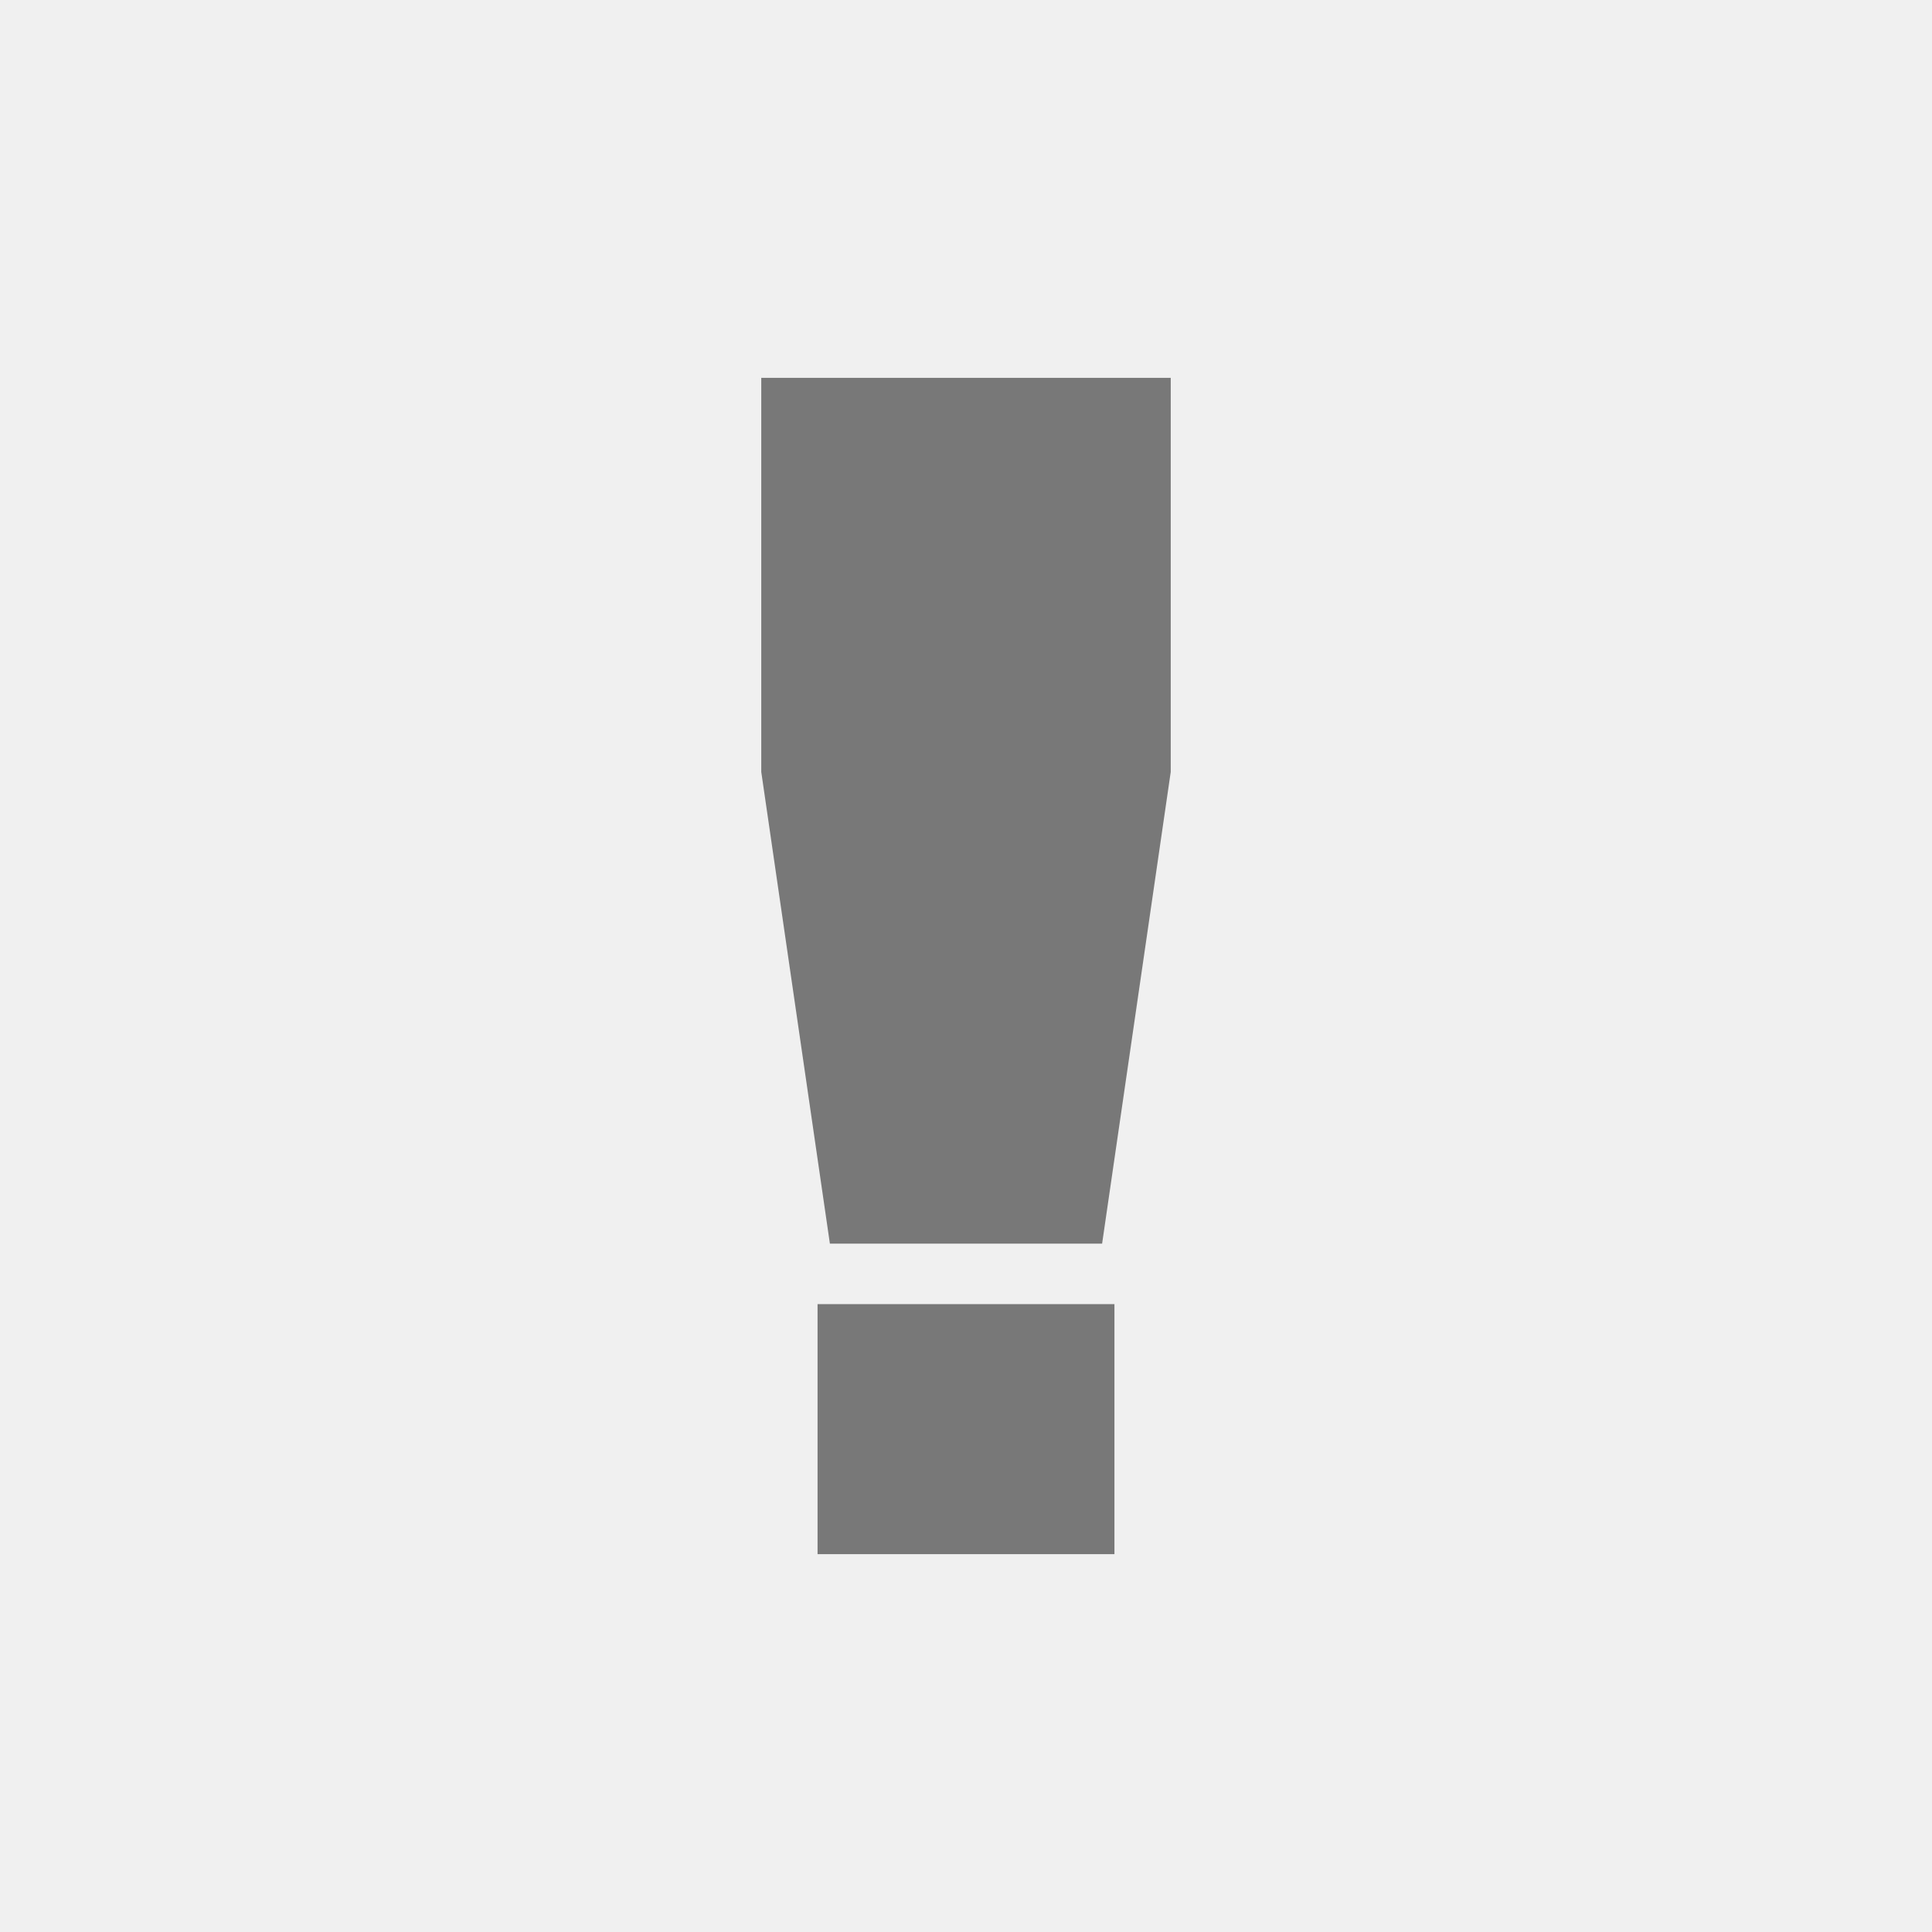
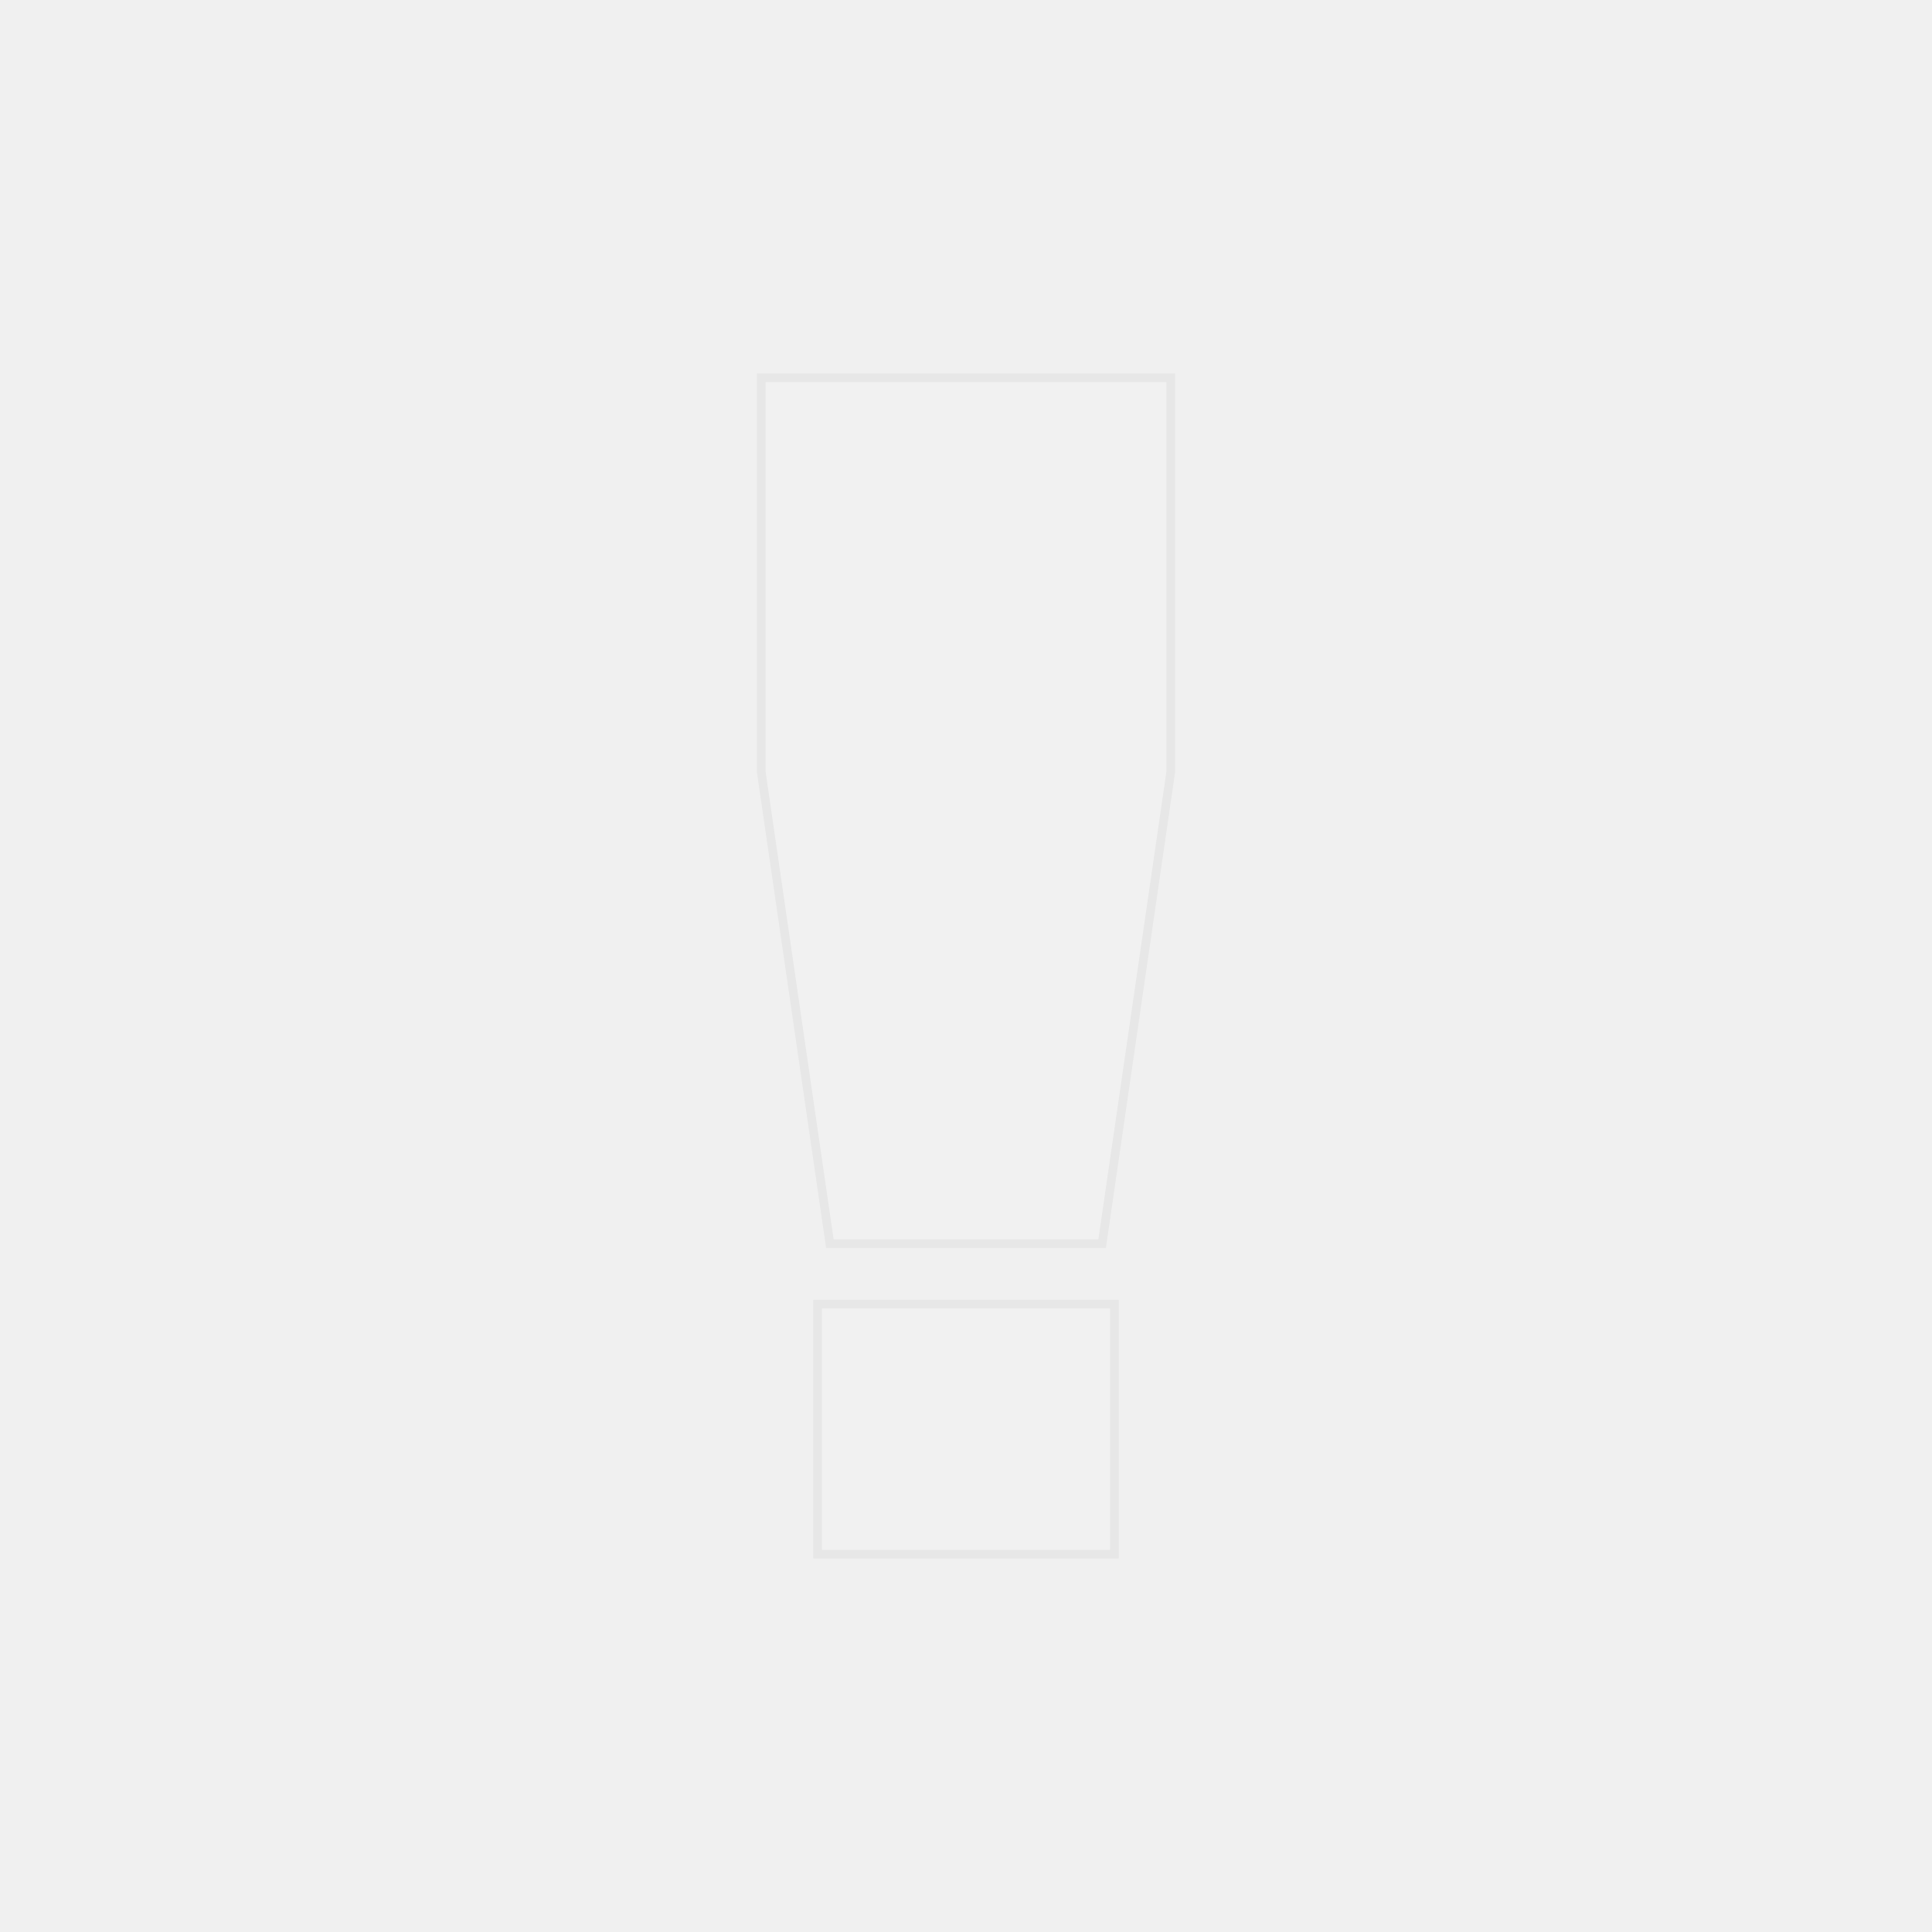
<svg xmlns="http://www.w3.org/2000/svg" id="svg2" version="1.1" height="256" width="256" viewBox="0 0 670 670">
-   <path id="mainsymbolpath" style="opacity:0.5;fill#000000;fill-opacity:1;stroke:none" d="M264 131.035v136.658l23.798 163.583h94.404L406 267.693V131.035H264zM283.52 452.26h102.959v86.705H283.52z" />
+   <path id="mainsymbolpath" style="opacity:0.4;fill:#FFFFFF;fill-opacity:.10;stroke: black;stroke-opacity: 0.1;stroke-width: 3px;" d="M264 131.035v136.658l23.798 163.583h94.404L406 267.693V131.035H264zM283.52 452.26h102.959v86.705H283.52z" />
</svg>
